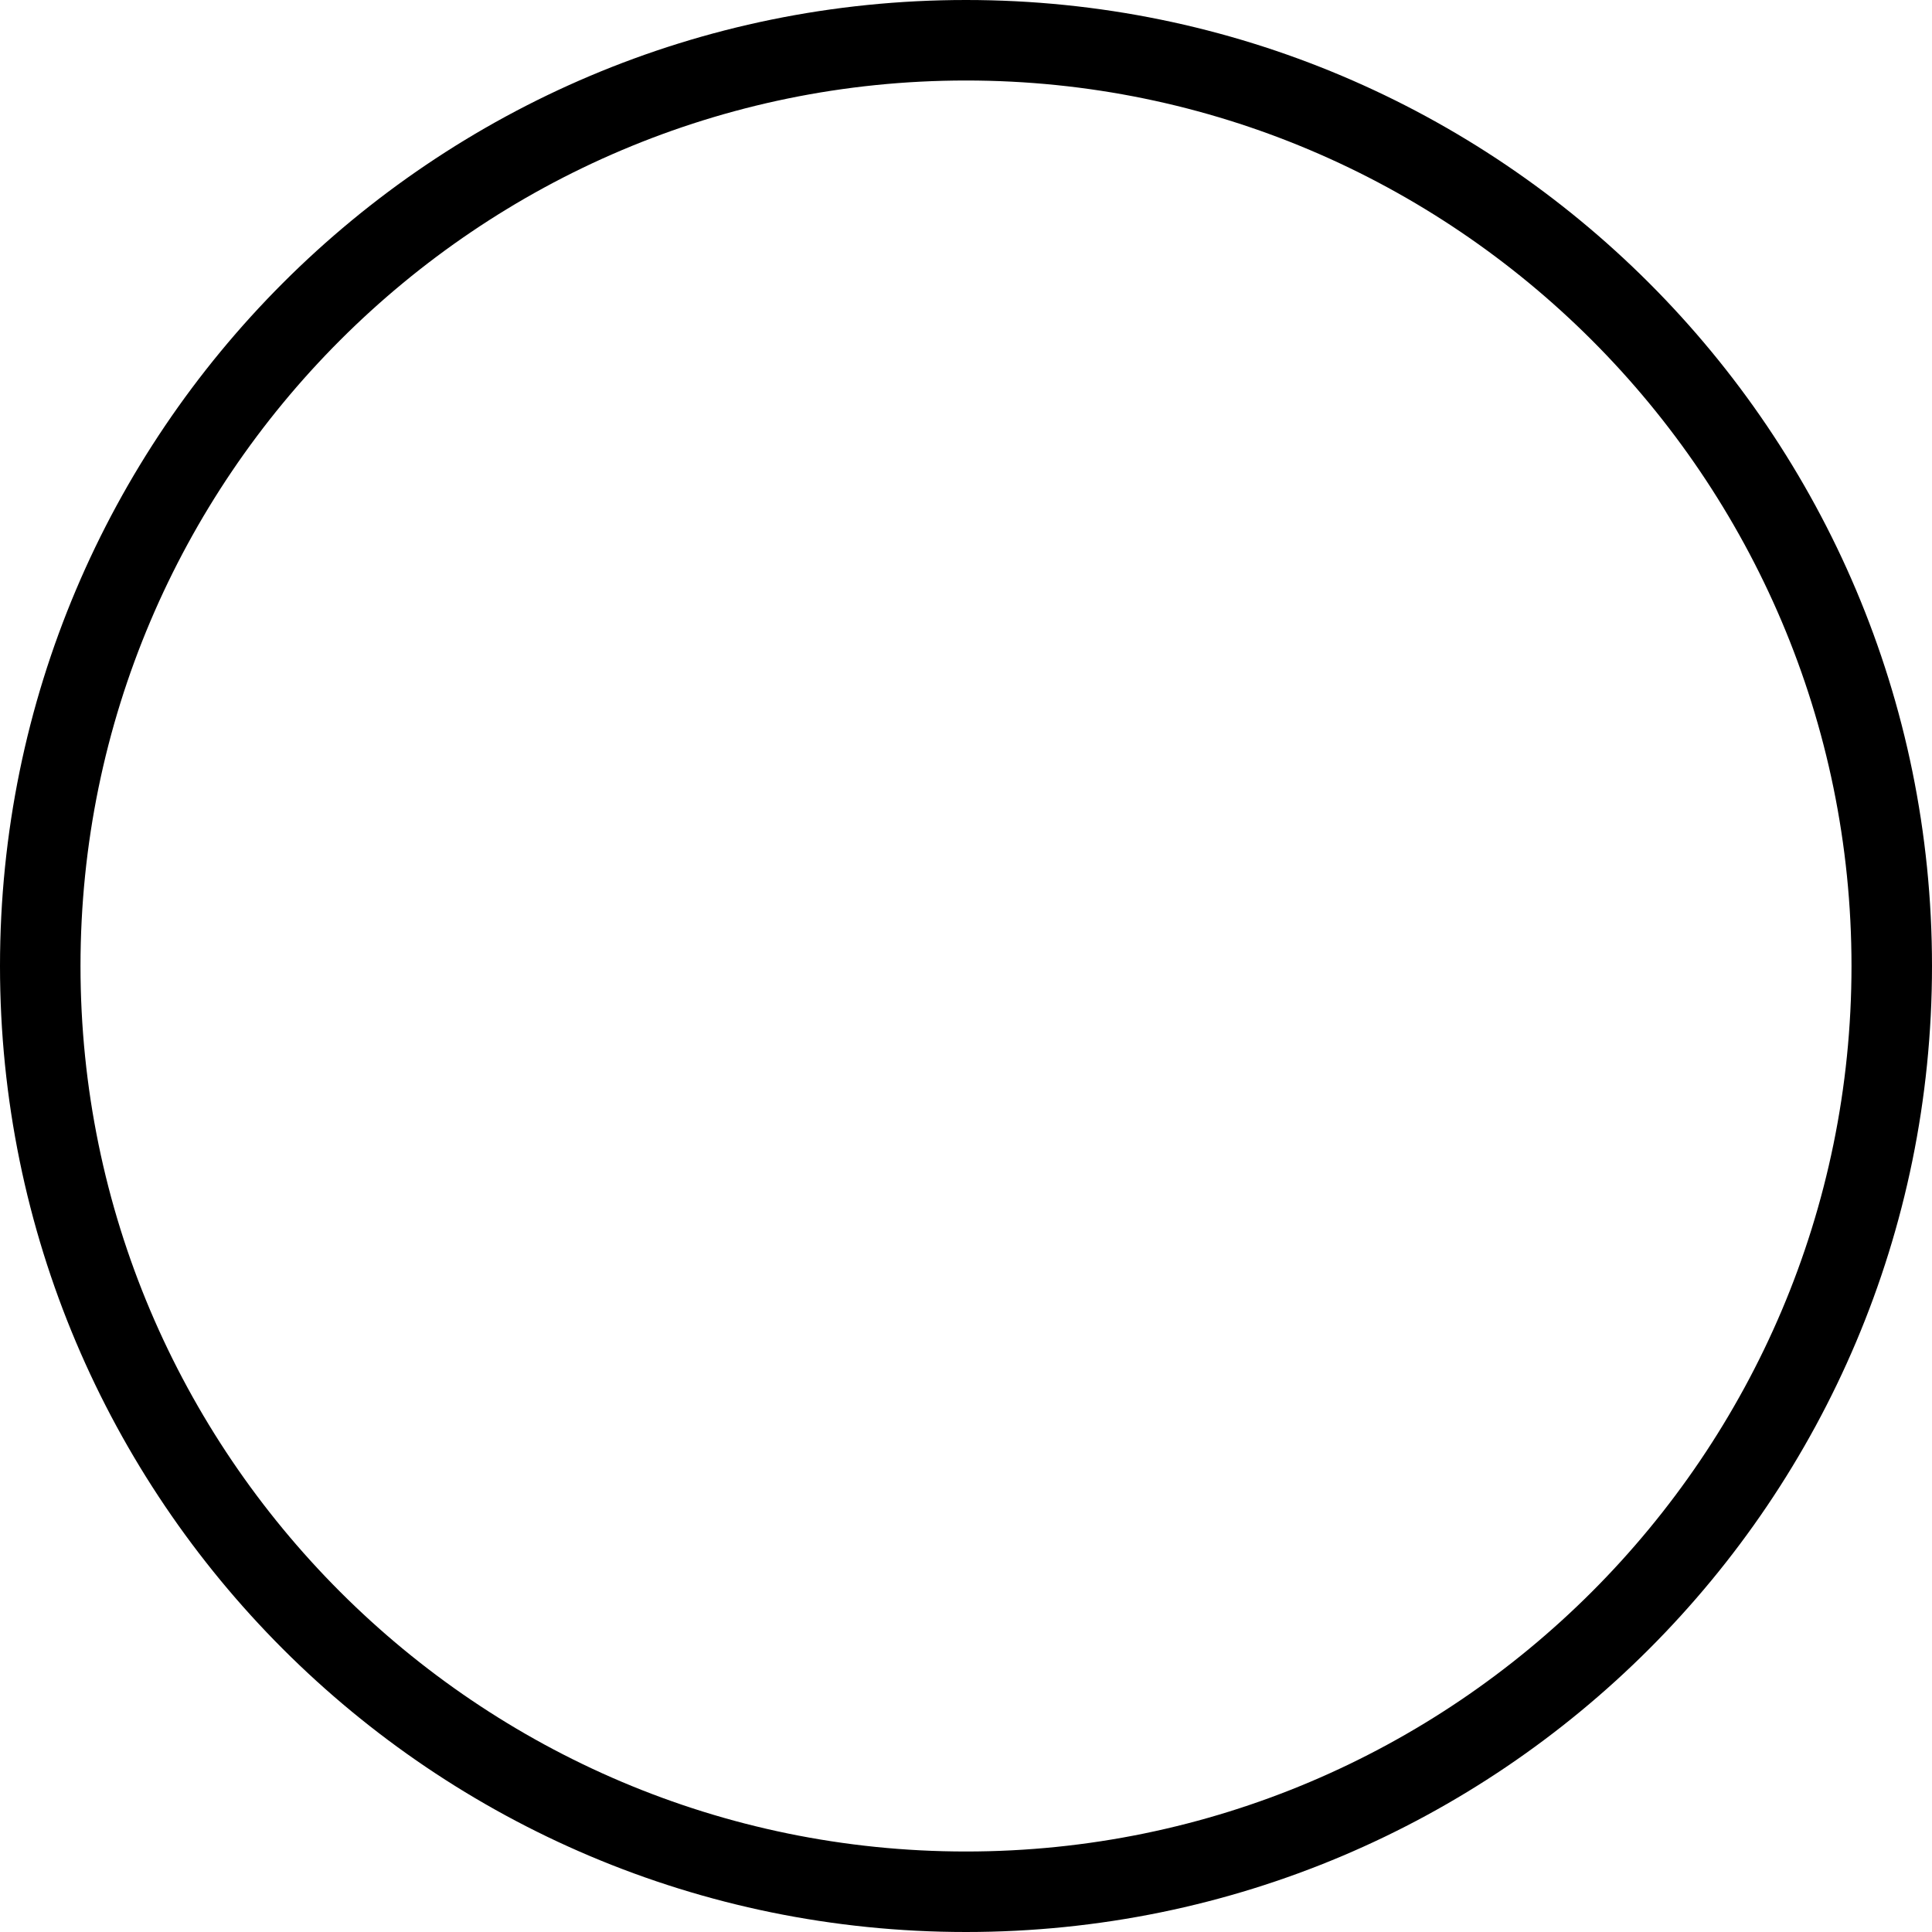
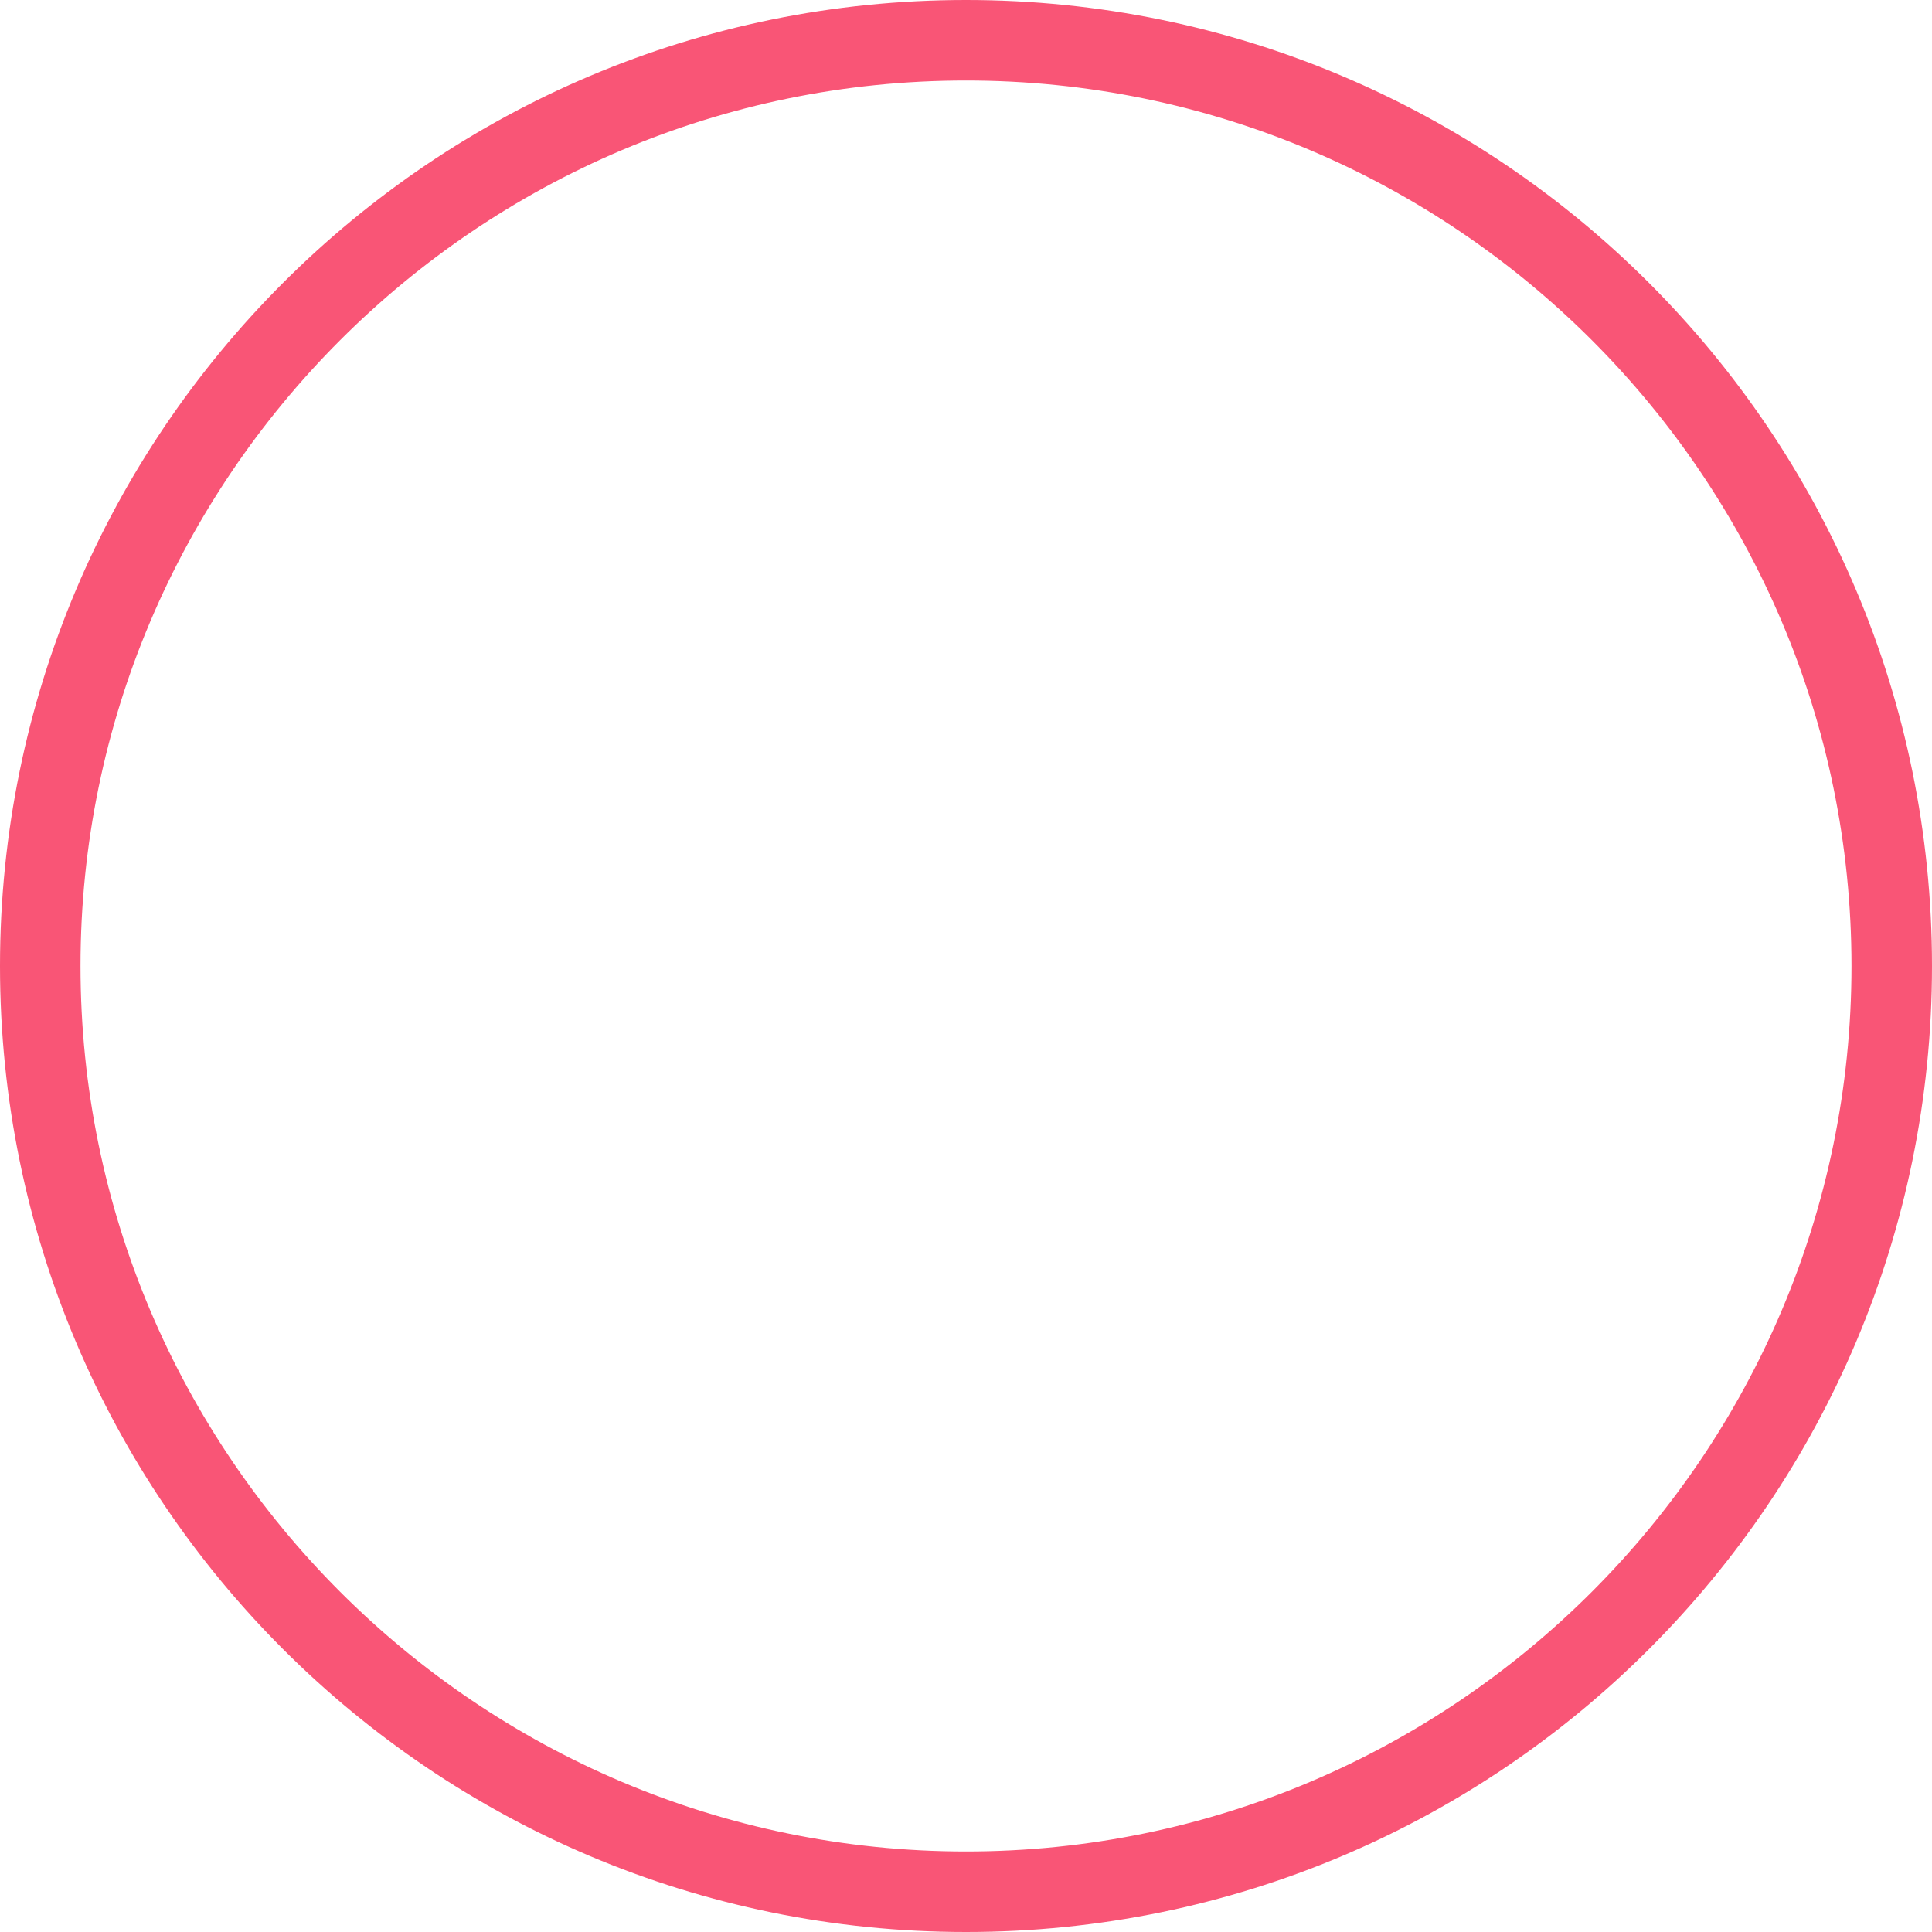
- <svg xmlns="http://www.w3.org/2000/svg" width="24" height="24" viewBox="0 0 24 24">
+ <svg xmlns="http://www.w3.org/2000/svg" width="24" height="24" viewBox="0 0 24 24" fill="#f95576">
  <path d="M12 1c6.065 0 11 4.935 11 11s-4.935 11-11 11-11-4.935-11-11 4.935-11 11-11zm0-1c-6.627 0-12 5.373-12 12s5.373 12 12 12 12-5.373 12-12-5.373-12-12-12z" />
</svg>
